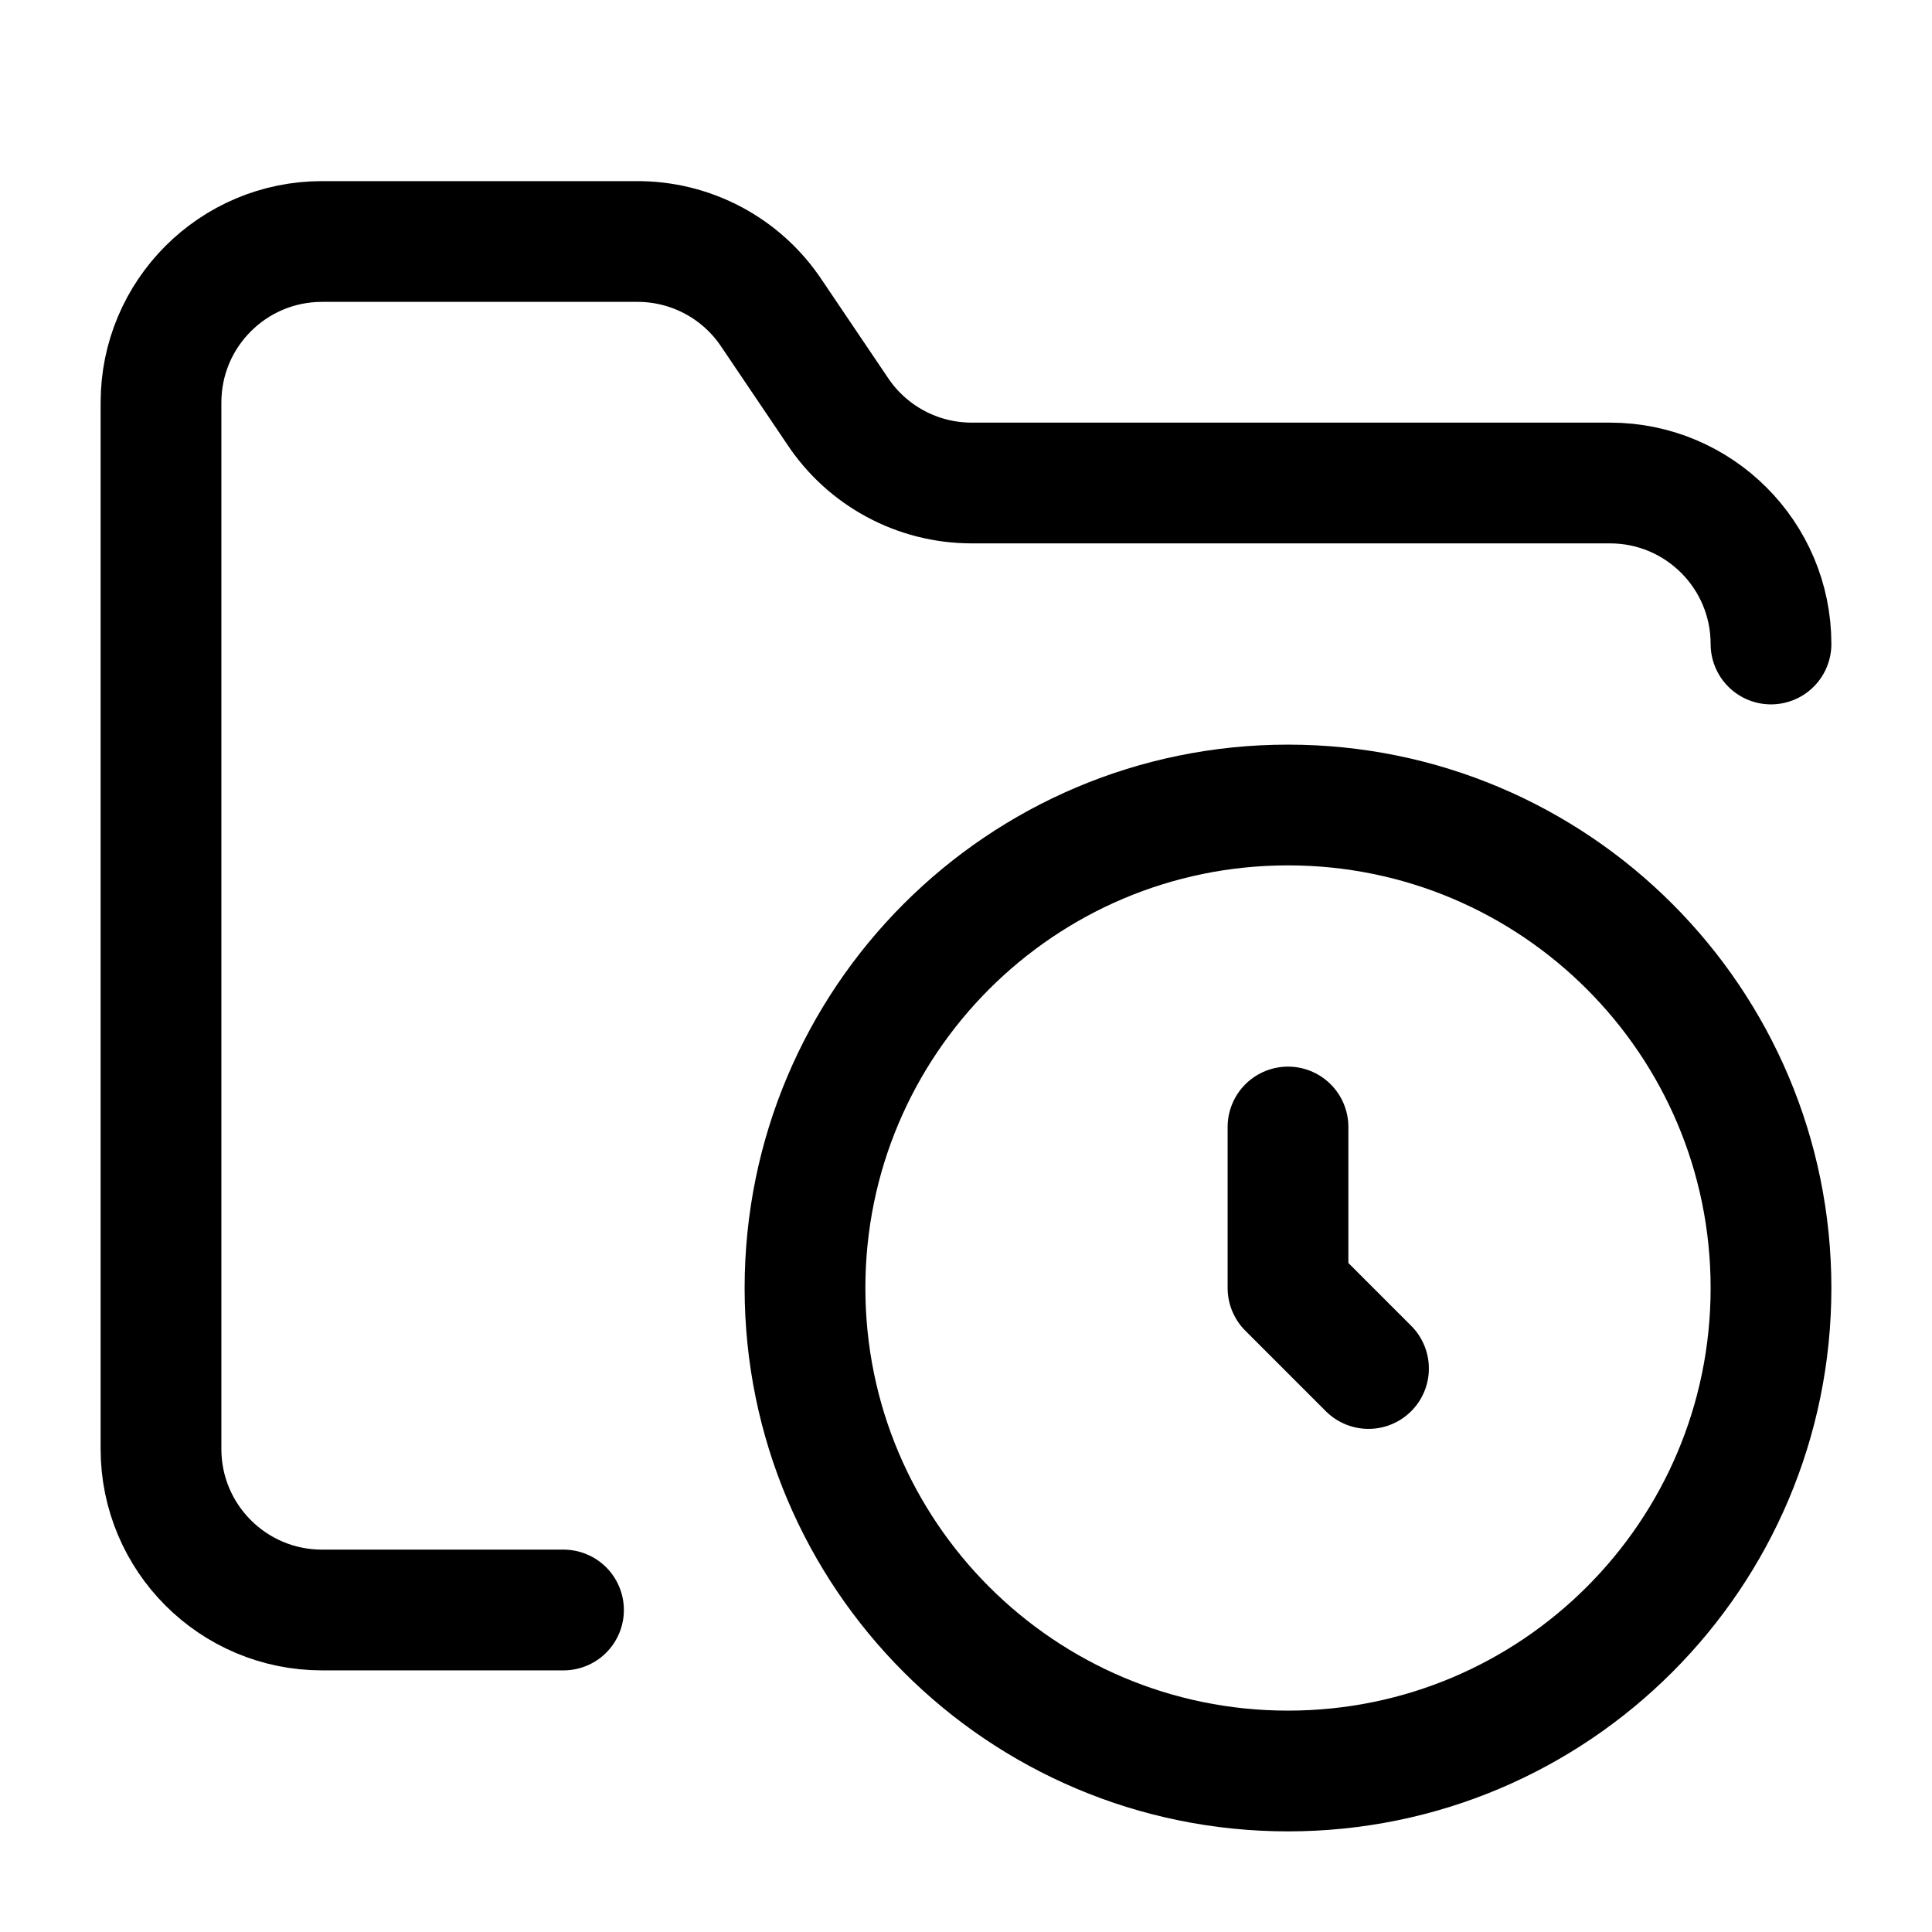
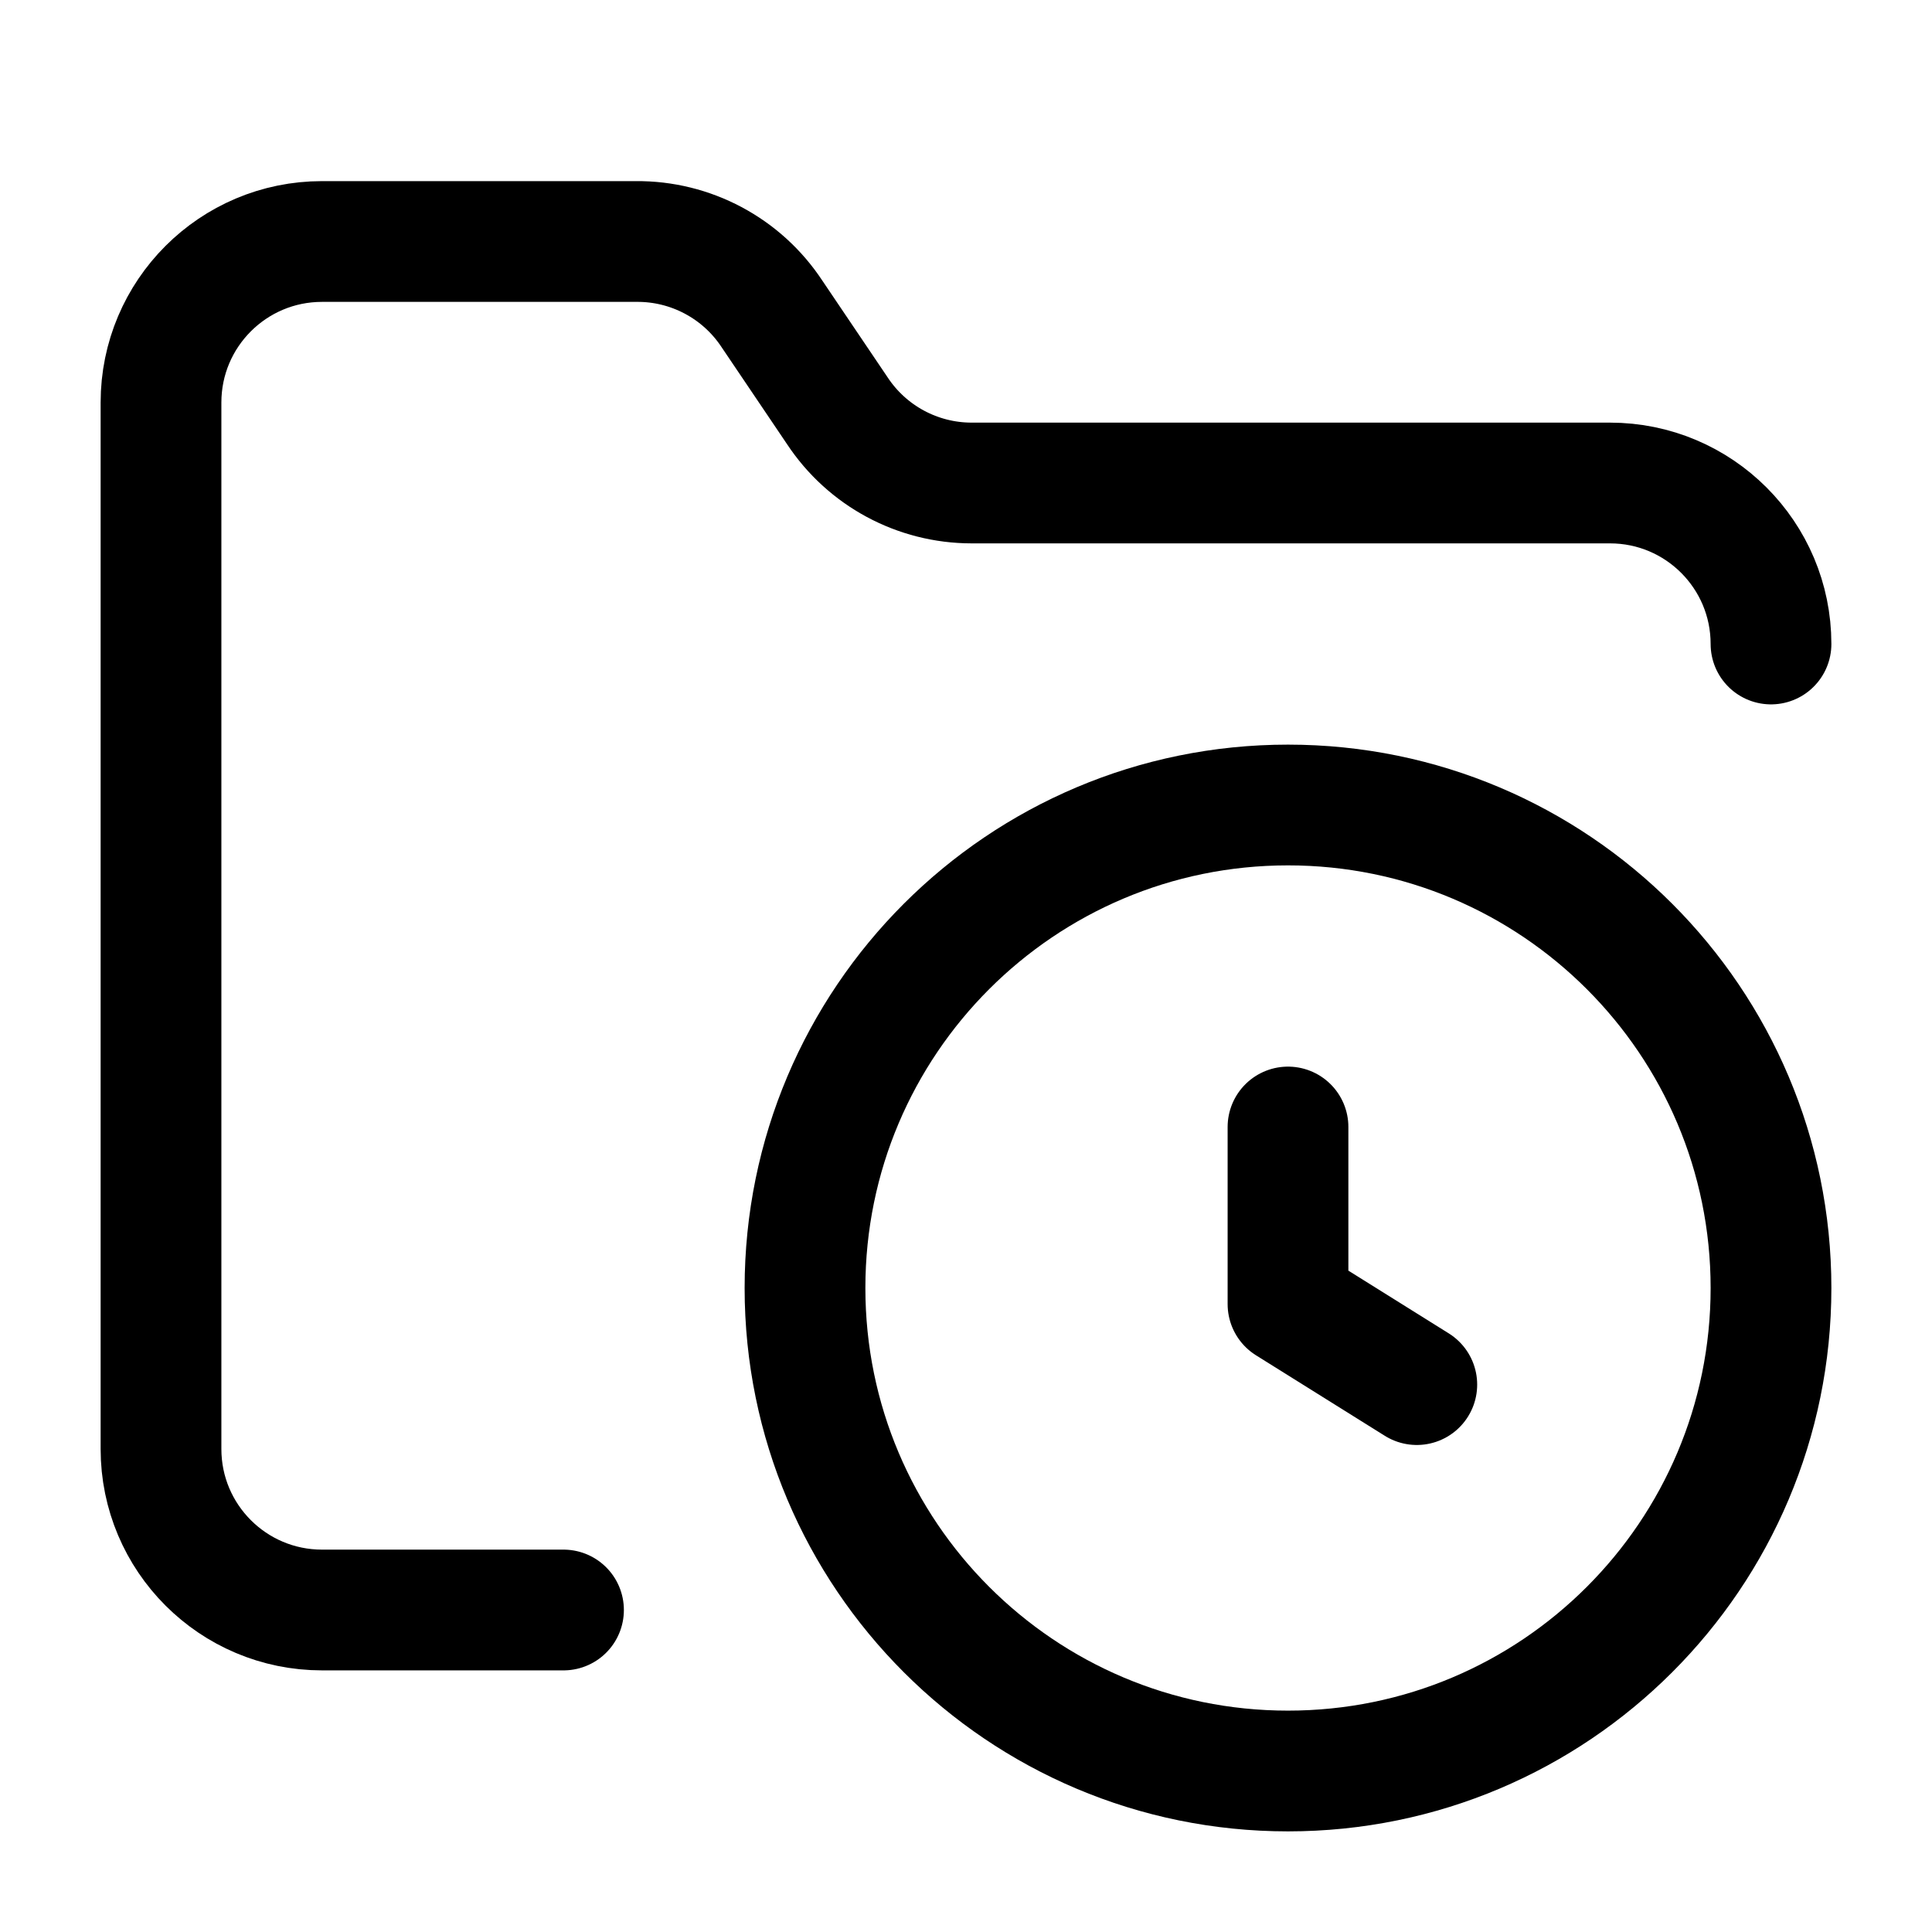
<svg xmlns="http://www.w3.org/2000/svg" width="24" height="24" fill="none" stroke="currentColor" stroke-linecap="round" stroke-linejoin="round" stroke-width="1.5" viewBox="0 0 24 24">
+   <path d="M16 14v2.2l1.6 1M7 20H4a2 2 0 0 1-2-2V5a2 2 0 0 1 2-2h3.9a2 2 0 0 1 1.69.9l.81 1.2a2 2 0 0 0 1.67.9H20a2 2 0 0 1 2 2" />
  <circle cx="16" cy="16" r="6" />
-   <path d="M7 20H4a2 2 0 0 1-2-2V5a2 2 0 0 1 2-2h3.9a2 2 0 0 1 1.69.9l.81 1.2a2 2 0 0 0 1.67.9H20a2 2 0 0 1 2 2M16 14v2l1 1" />
</svg>
